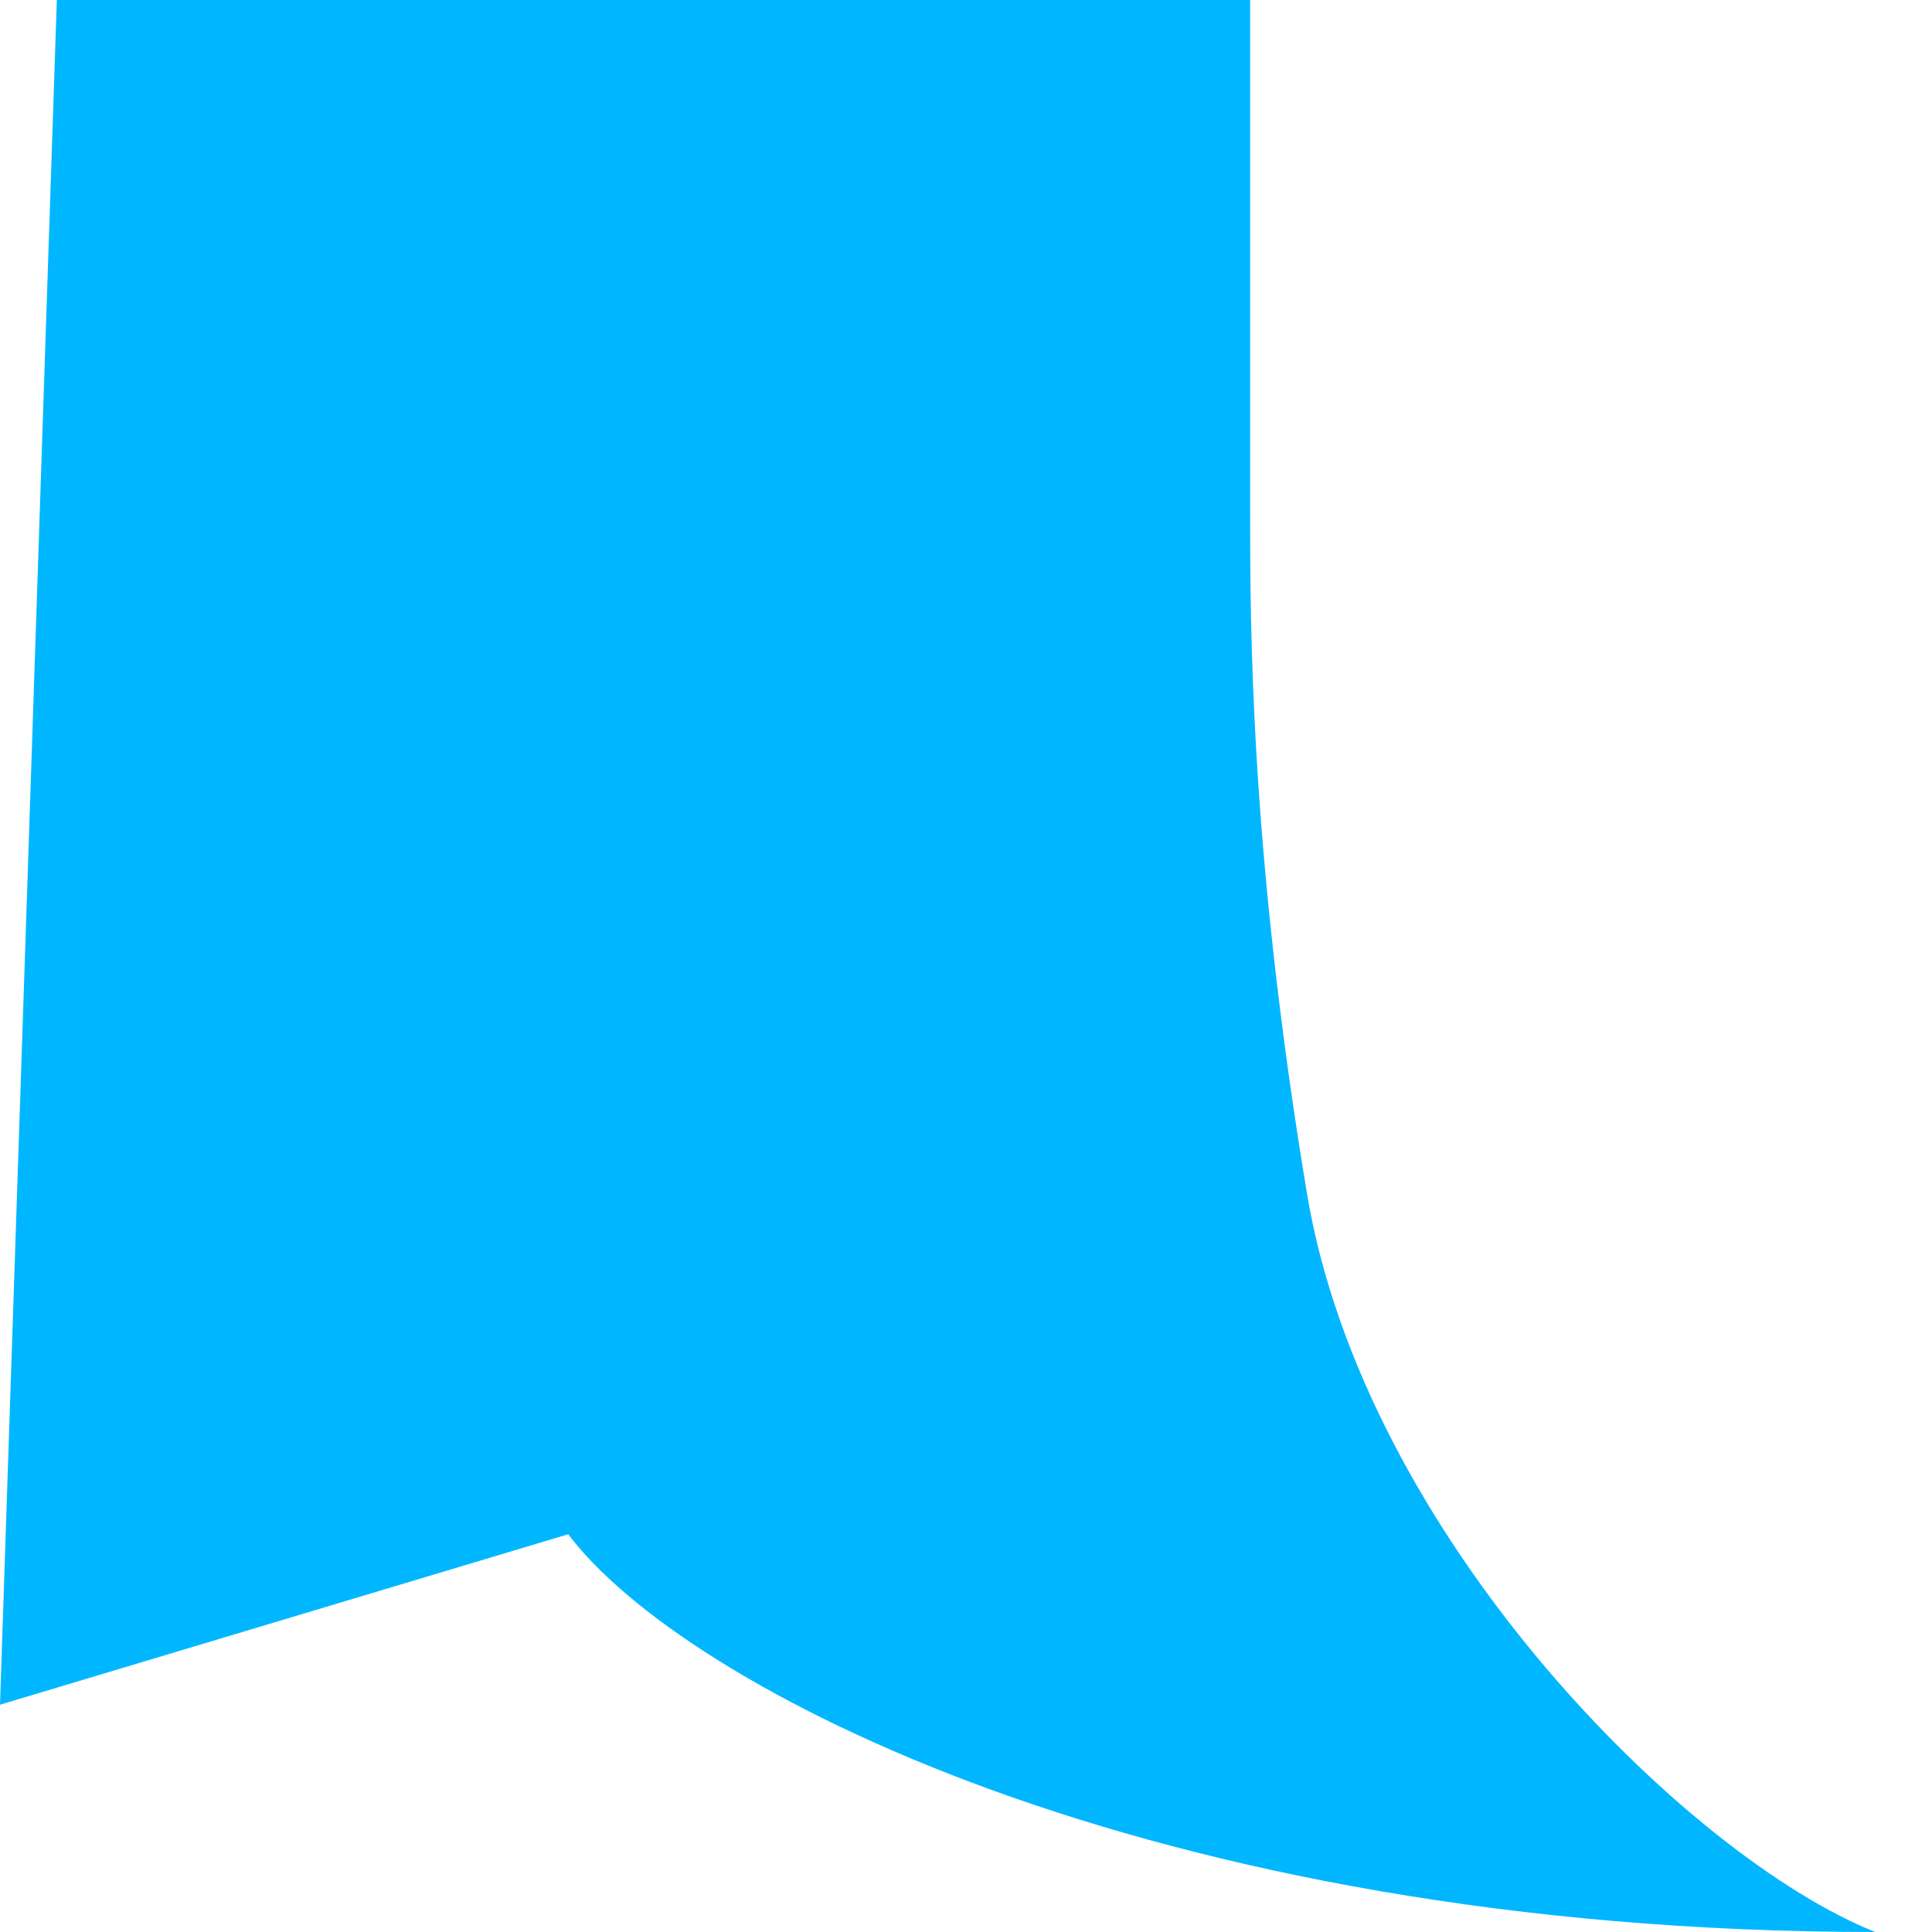
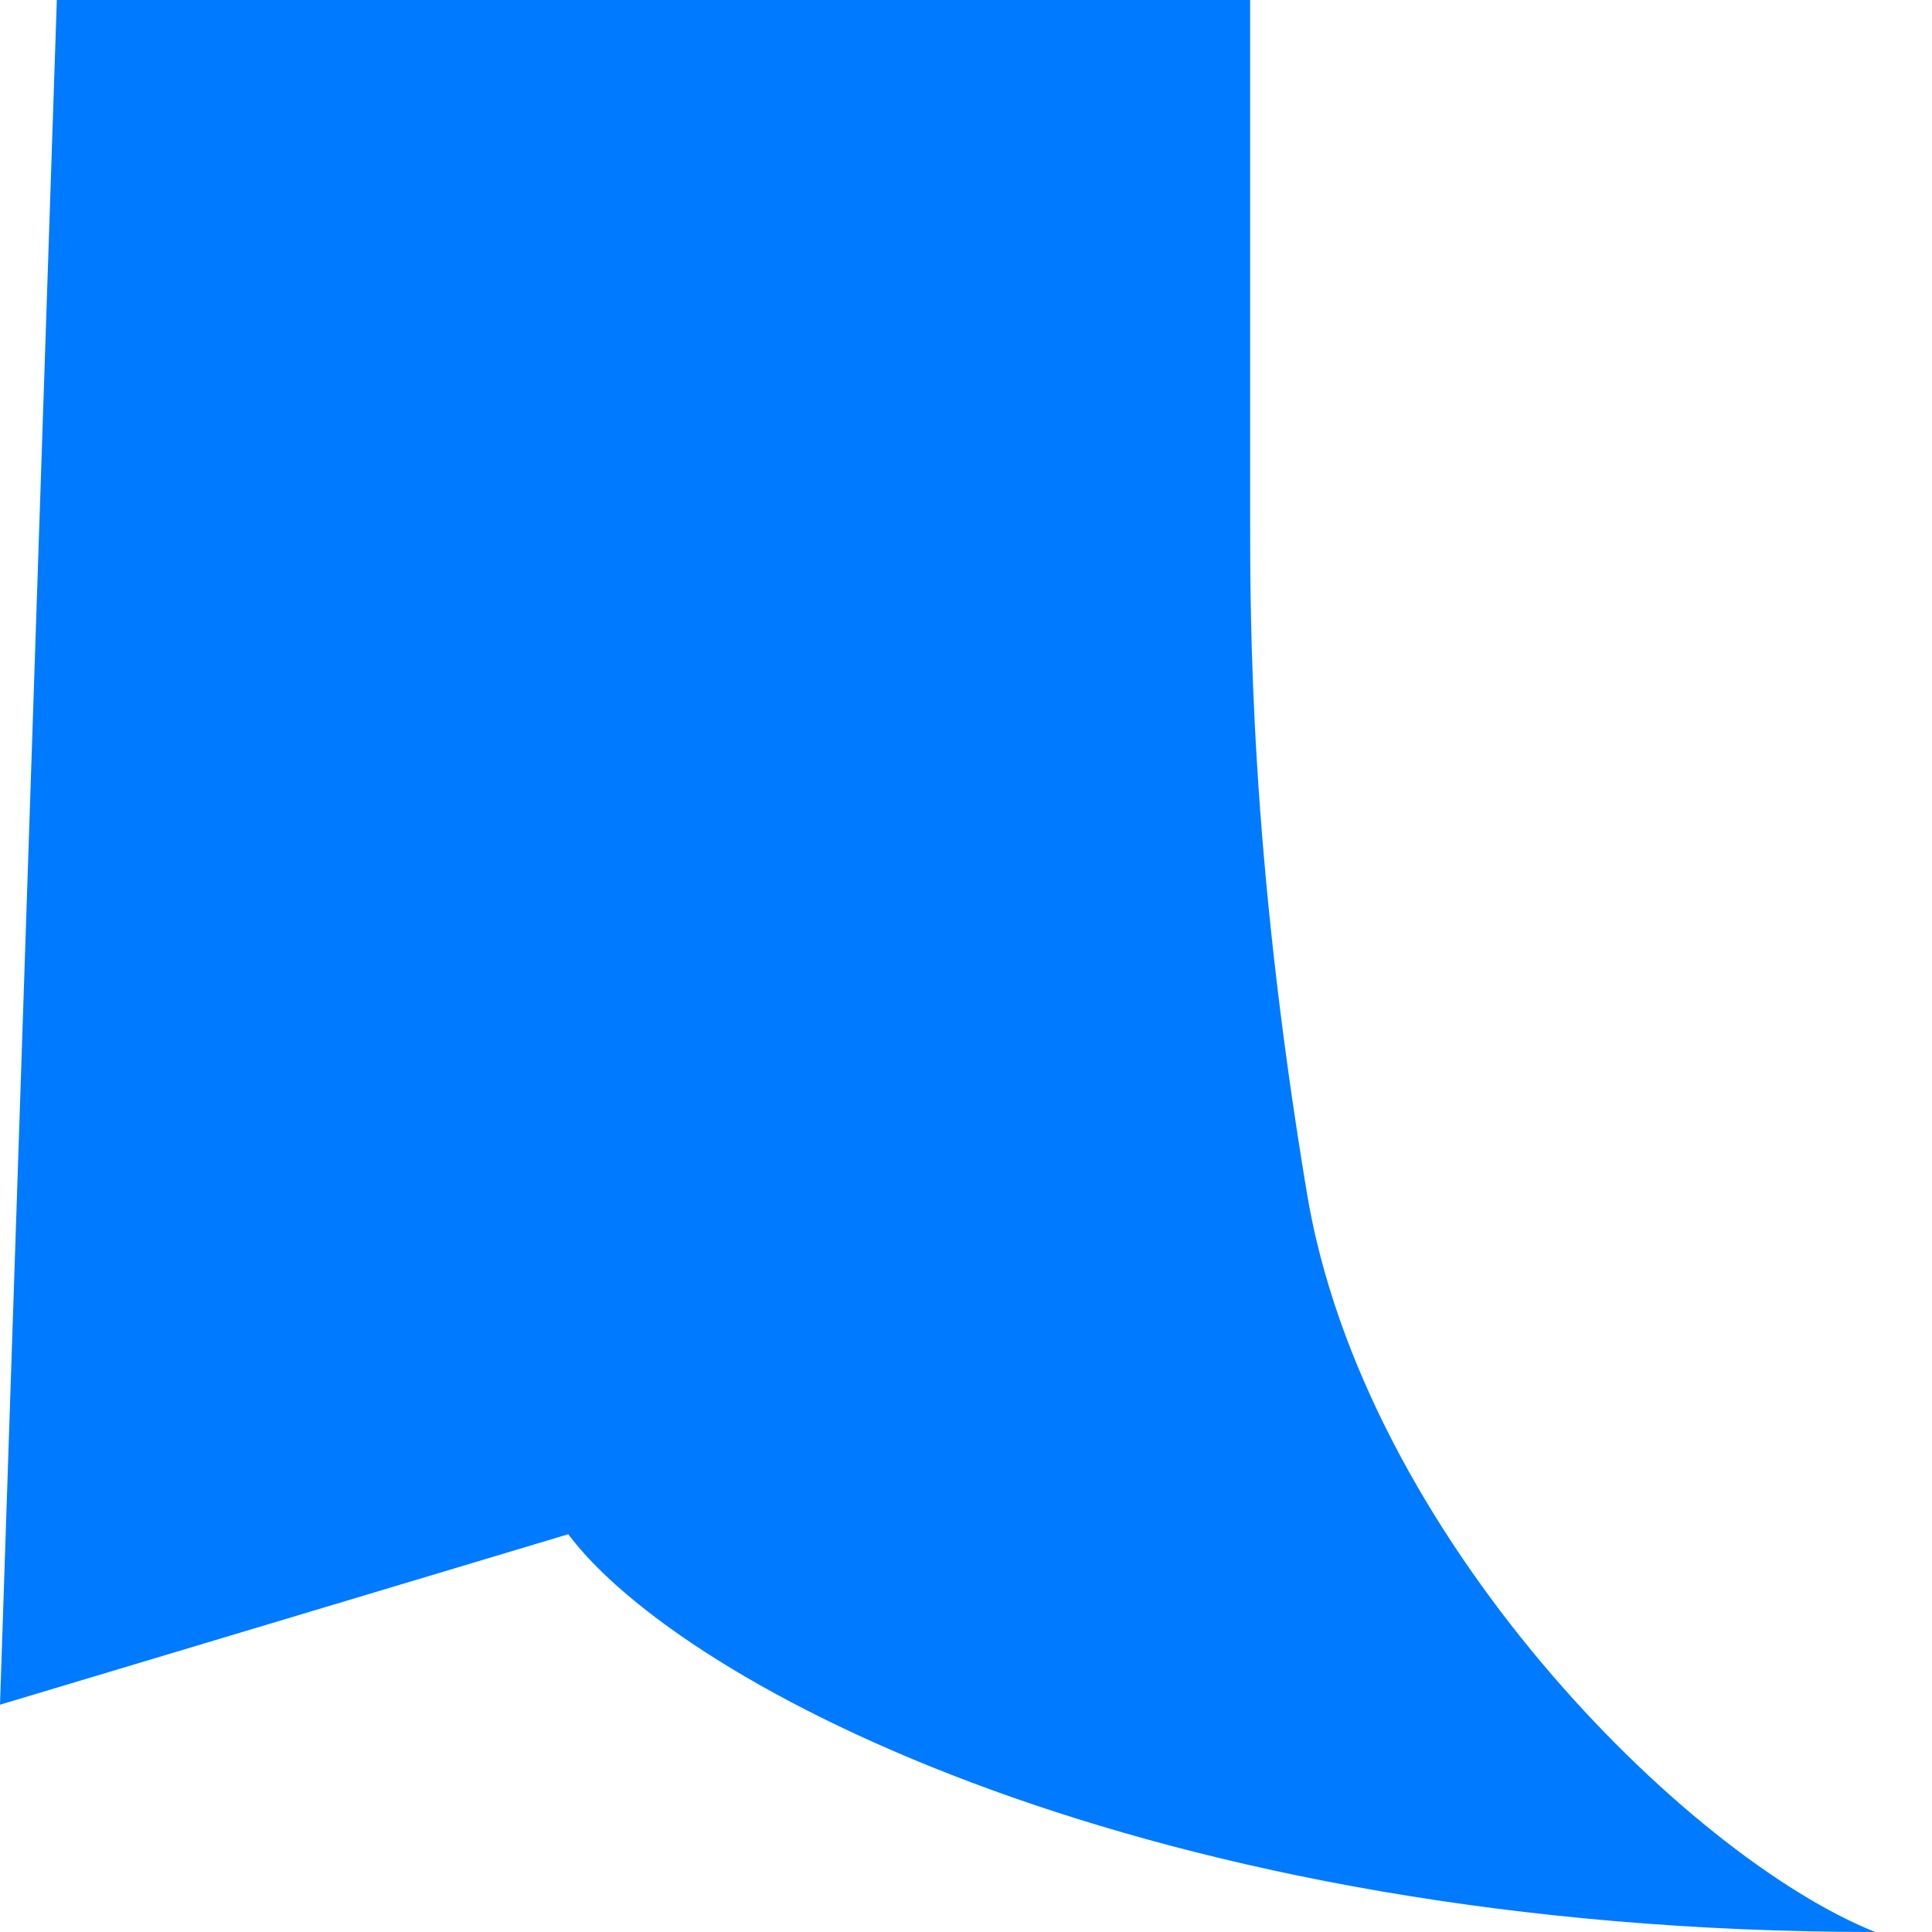
<svg xmlns="http://www.w3.org/2000/svg" width="17" height="17" viewBox="0 0 17 17" fill="none">
-   <path d="M11.5 10.5C12.001 13.509 14.833 16.333 16.5 17C10.1 17 6 14.833 5 13.5L0 15L0.5 0H11V2V4V4.5C11 5.5 11 7.5 11.5 10.5Z" fill="#00B7FF" />
+   <path d="M11.5 10.5C12.001 13.509 14.833 16.333 16.5 17C10.1 17 6 14.833 5 13.5L0 15L0.5 0H11V2V4V4.5C11 5.5 11 7.5 11.5 10.5Z" fill="#007AFF" />
</svg>
